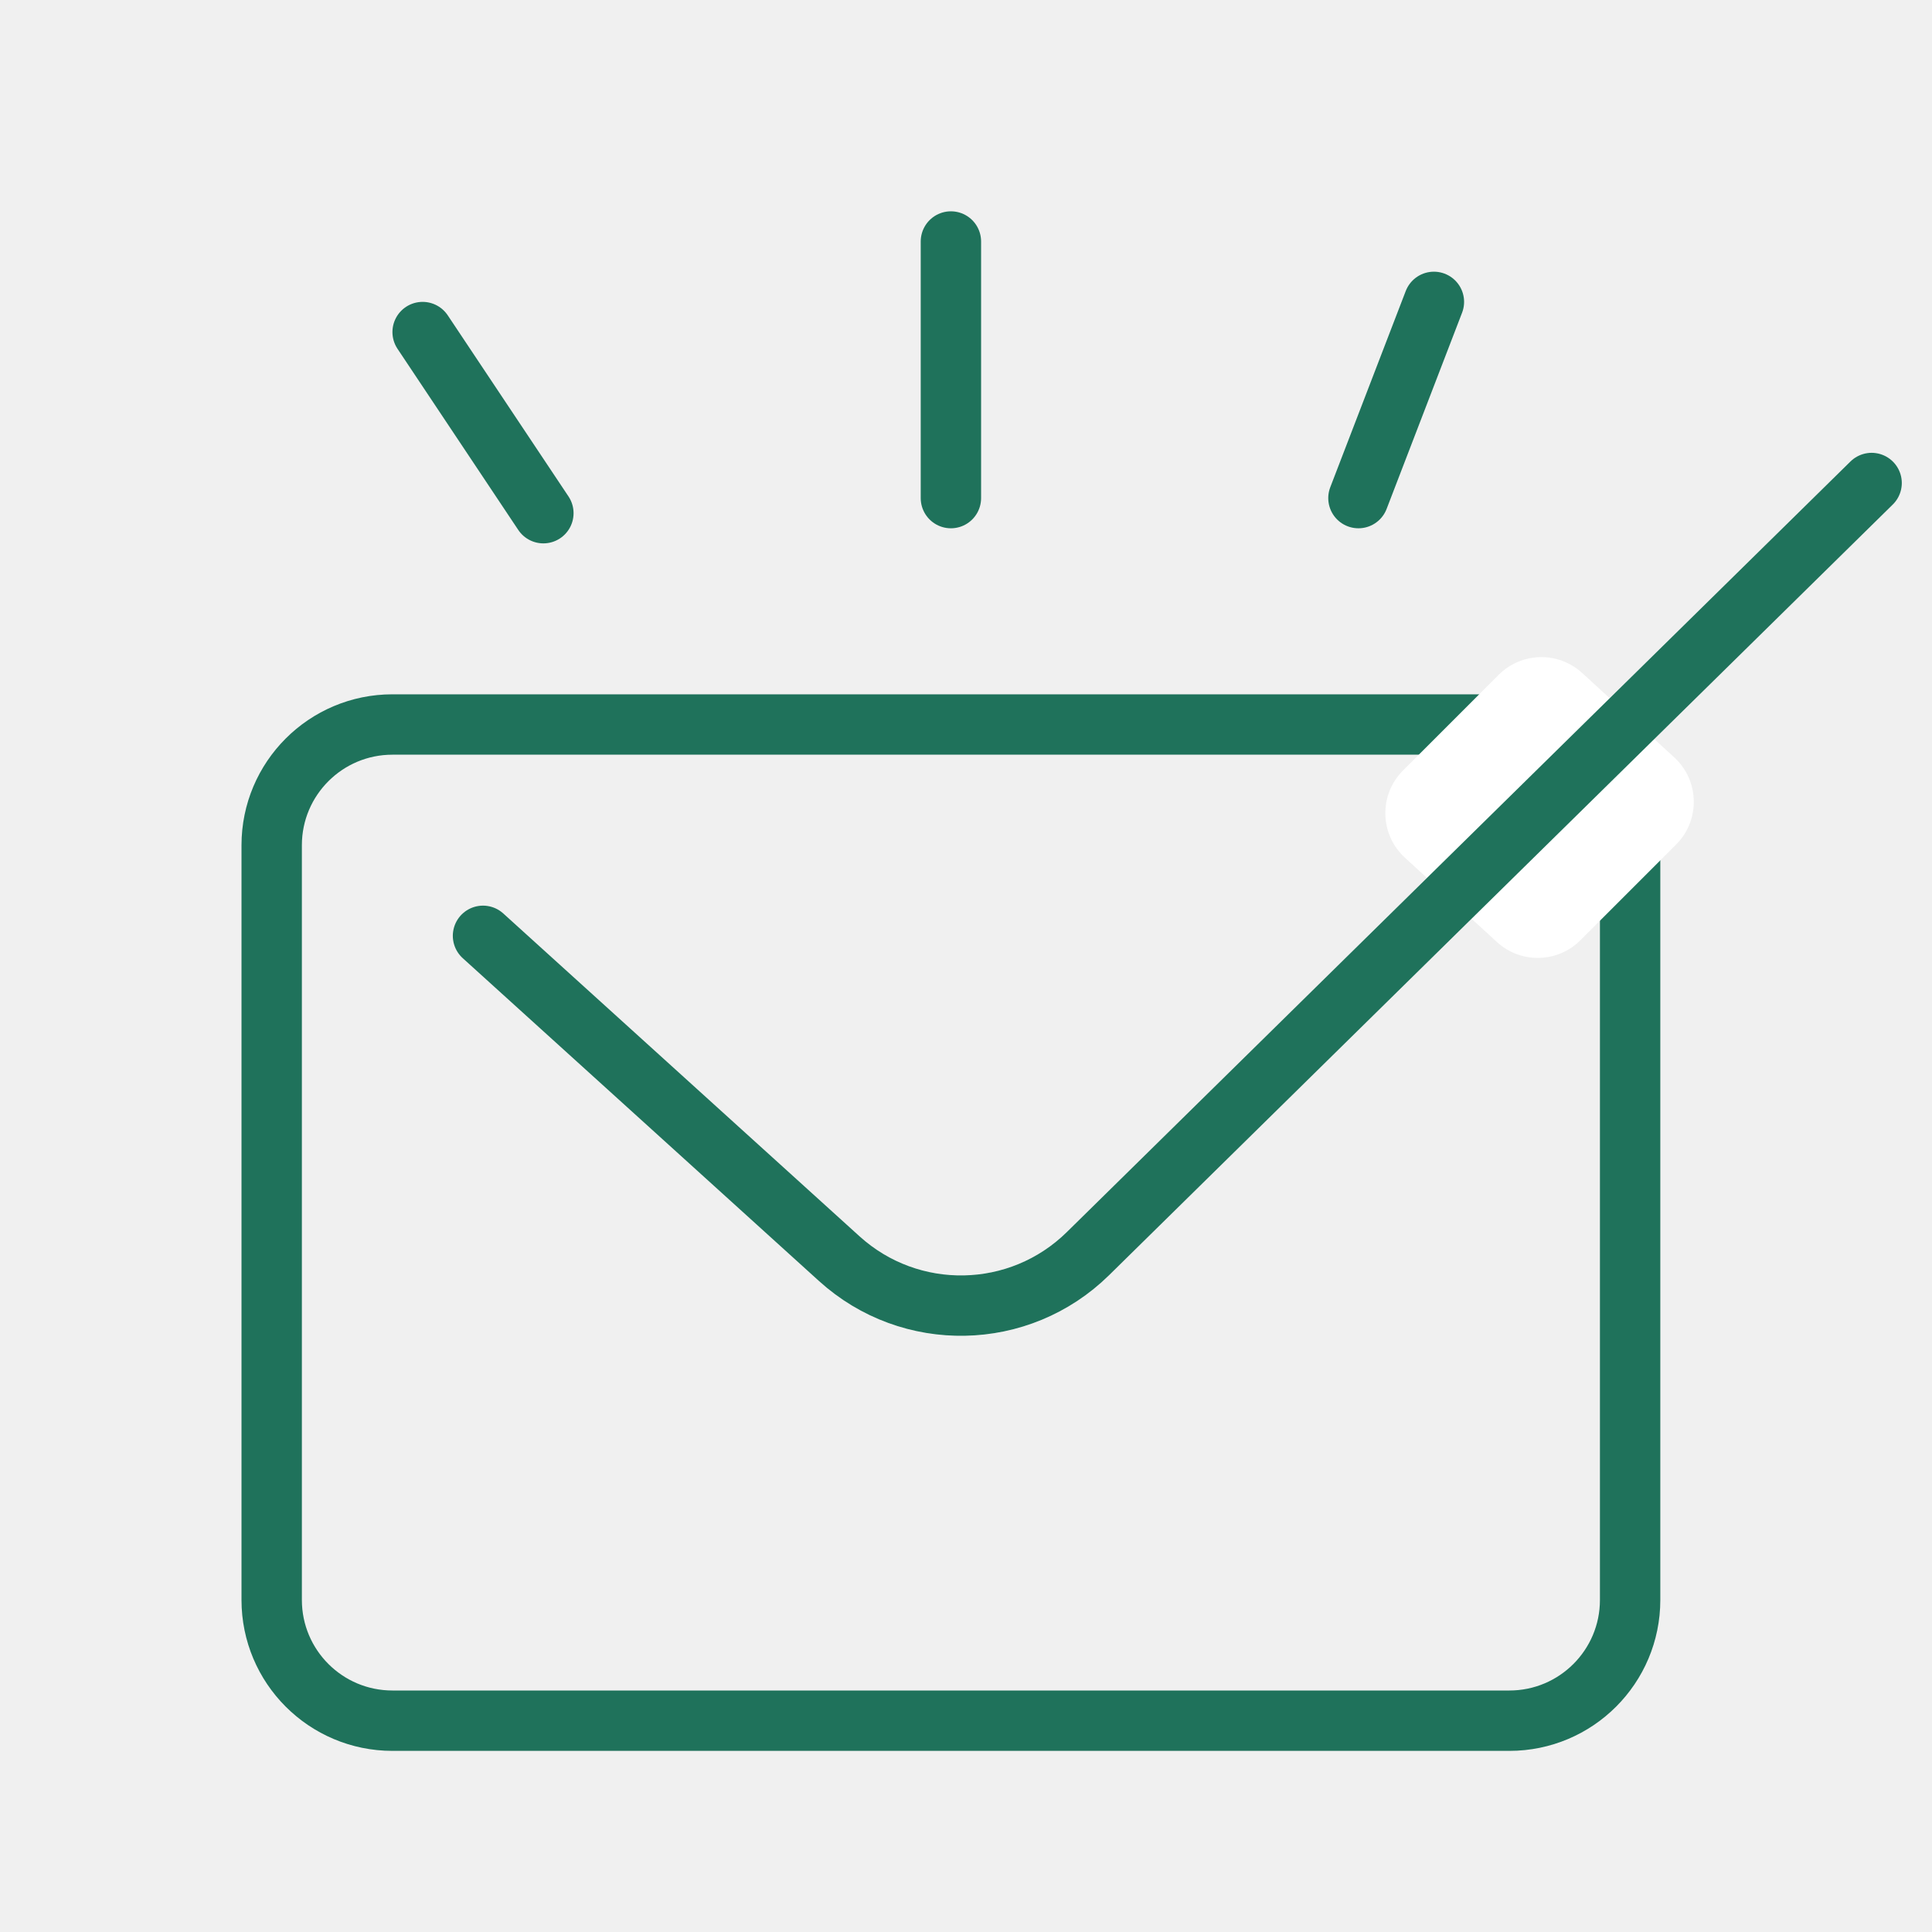
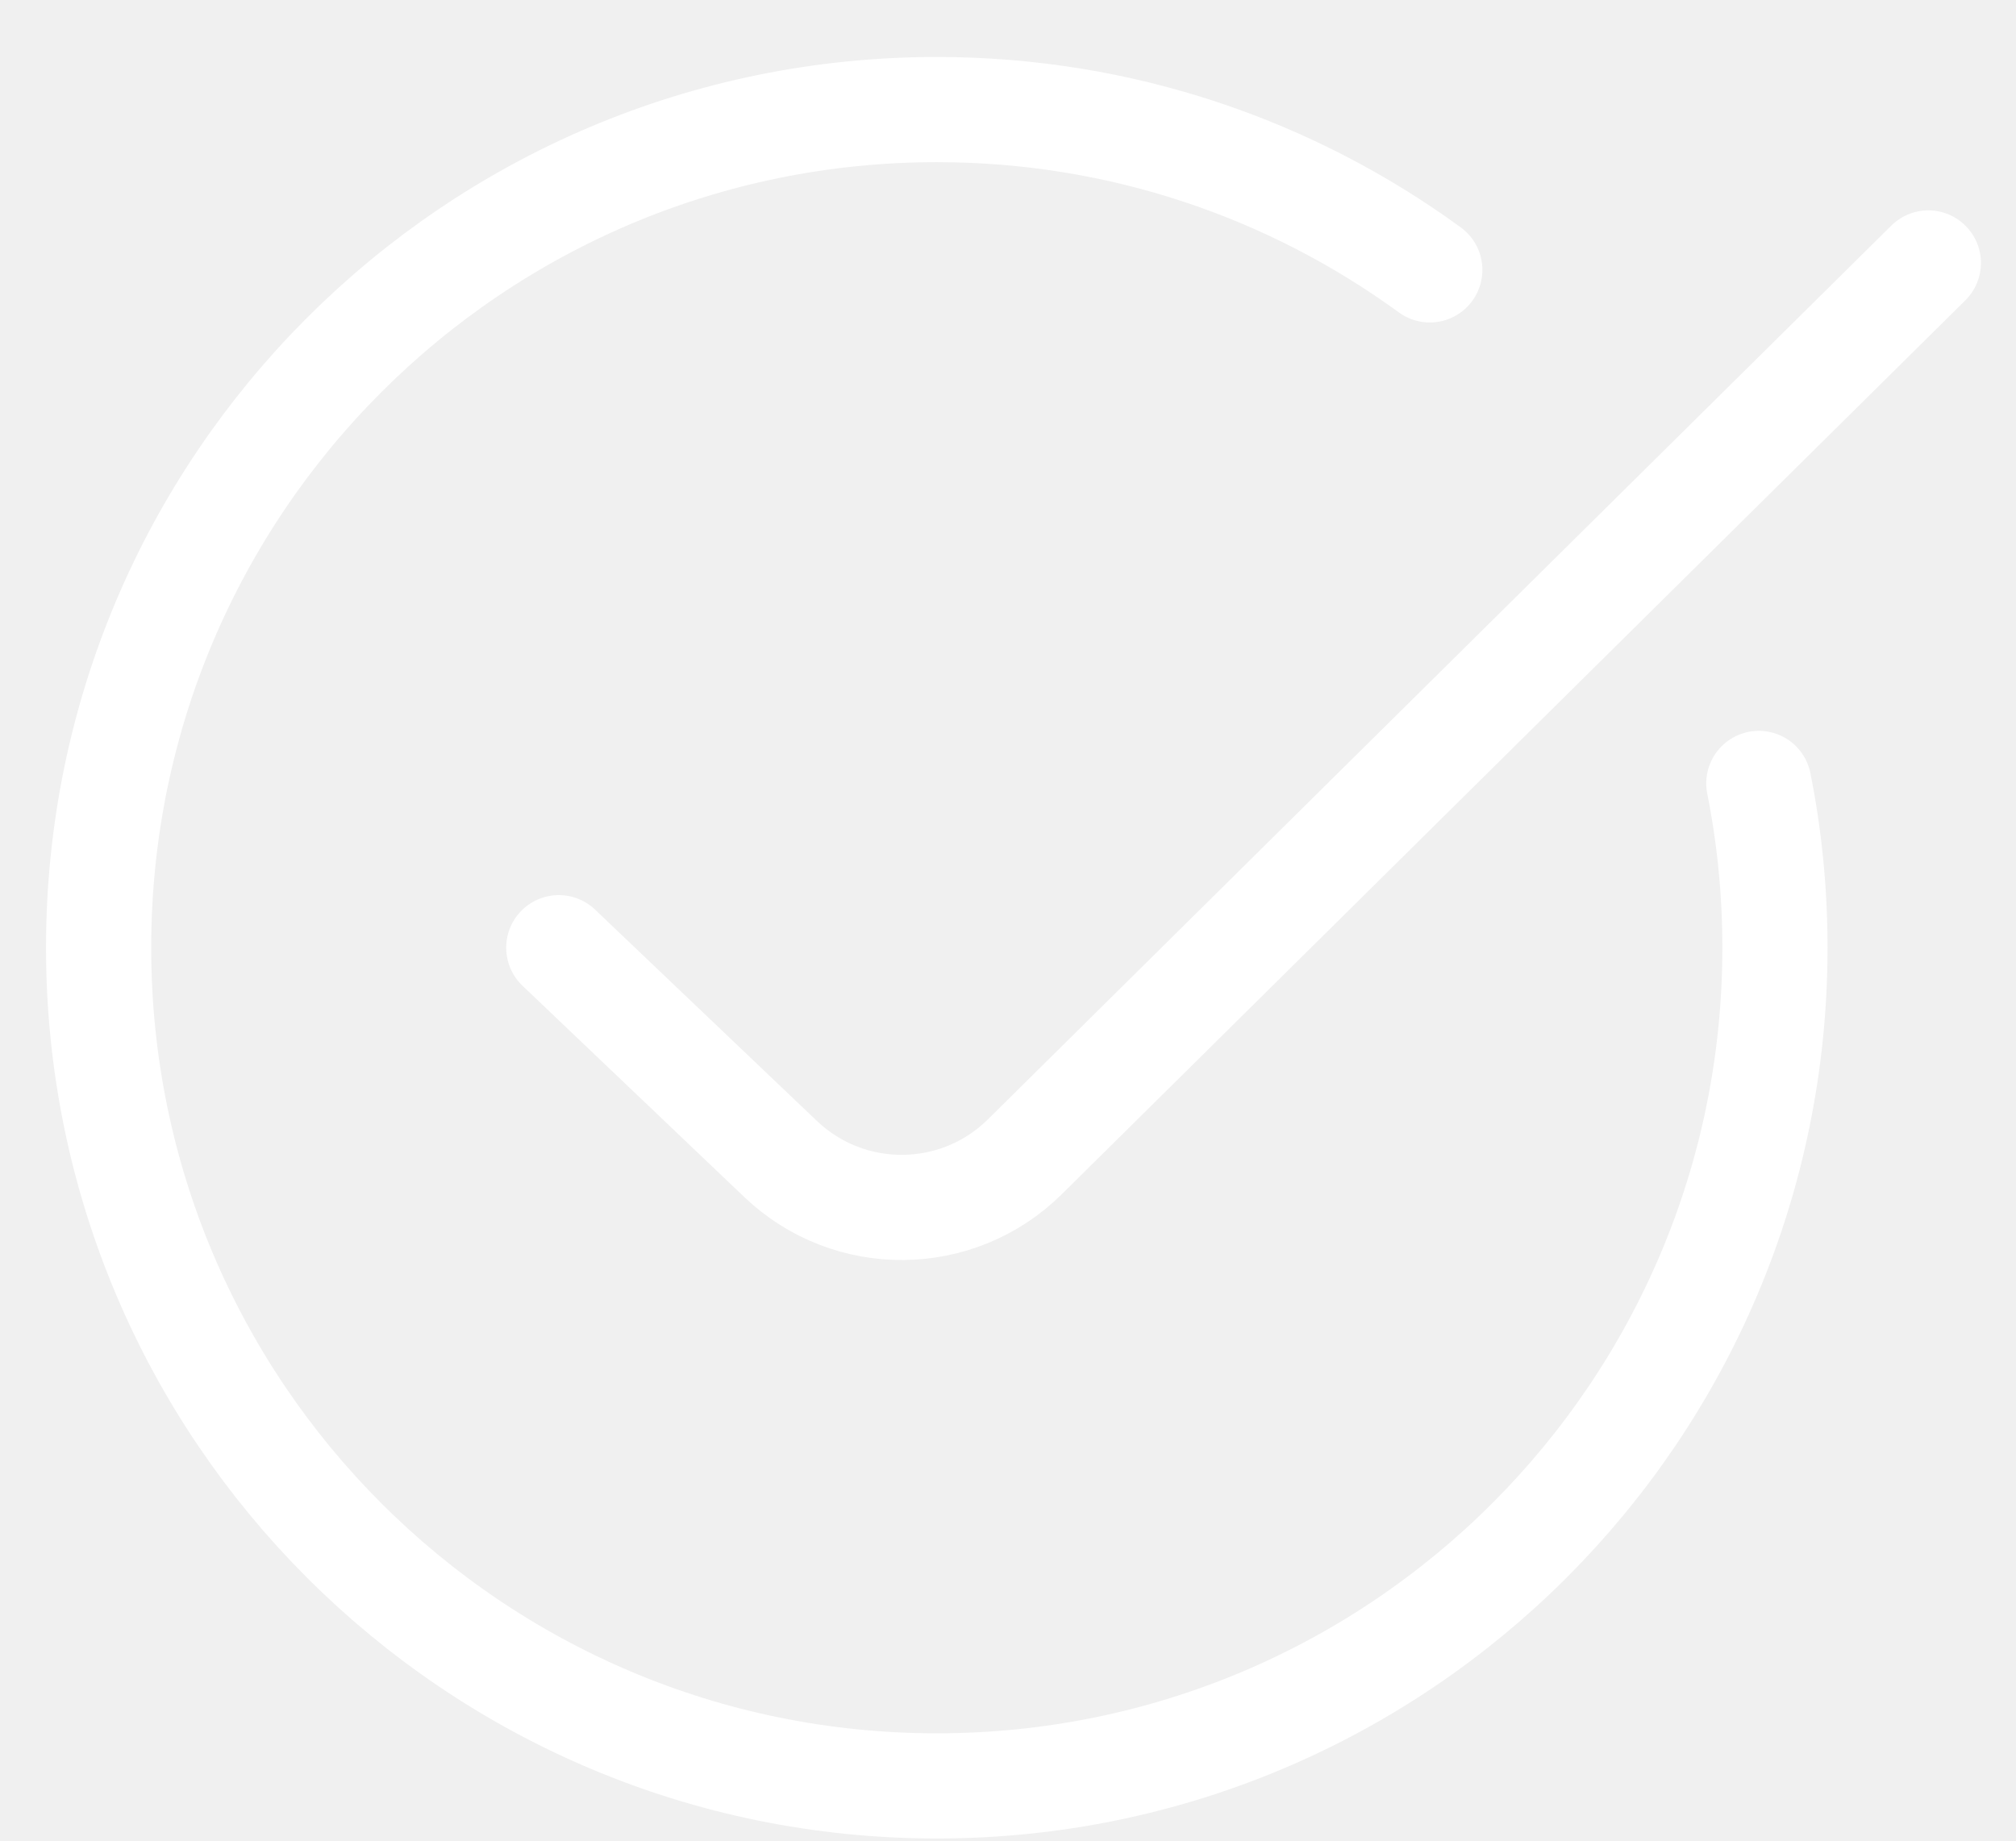
- <svg xmlns="http://www.w3.org/2000/svg" width="64" height="64" viewBox="0 0 64 64" fill="none">
-   <rect x="9" y="24" width="45" height="33" rx="4" stroke="#1F725B" stroke-width="2" stroke-linecap="round" stroke-linejoin="round" />
-   <path d="M49.646 22.354L46.477 25.523C45.672 26.328 45.7 27.642 46.54 28.412L49.588 31.206C50.378 31.93 51.597 31.903 52.354 31.146L55.523 27.977C56.328 27.172 56.3 25.858 55.46 25.088L52.412 22.294C51.622 21.57 50.403 21.597 49.646 22.354Z" fill="white" />
-   <path d="M16 31L27.803 41.696C30.159 43.831 33.772 43.758 36.039 41.529L62 16" stroke="white" stroke-width="2" stroke-linecap="round" stroke-linejoin="round" />
-   <path d="M16 31L27.803 41.696C30.159 43.831 33.772 43.758 36.039 41.529L62 16" stroke="#1F725B" stroke-width="2" stroke-linecap="round" stroke-linejoin="round" />
-   <path d="M14 11L18 17" stroke="#1F725B" stroke-width="2" stroke-linecap="round" stroke-linejoin="round" />
-   <path d="M31.5 8V16.5" stroke="#1F725B" stroke-width="2" stroke-linecap="round" stroke-linejoin="round" />
-   <path d="M47.5 10L45 16.5" stroke="#1F725B" stroke-width="2" stroke-linecap="round" stroke-linejoin="round" />
+ <svg xmlns="http://www.w3.org/2000/svg" class="mr-4 w-5 inline-block" width="23" height="21" viewBox="0 0 23 21" fill="none">
+   <path d="M16.312 3.079C14.734 1.929 12.79 1.25 10.688 1.25C5.406 1.25 1.125 5.531 1.125 10.812C1.125 16.094 5.406 20.375 10.688 20.375C15.969 20.375 20.25 16.094 20.25 10.812C20.25 10.171 20.187 9.544 20.066 8.938M6.375 10.812L8.907 13.224C9.69 13.969 10.924 13.958 11.693 13.197L22 3" stroke="white" stroke-width="1.2" stroke-linecap="round" stroke-linejoin="round" />
</svg>
